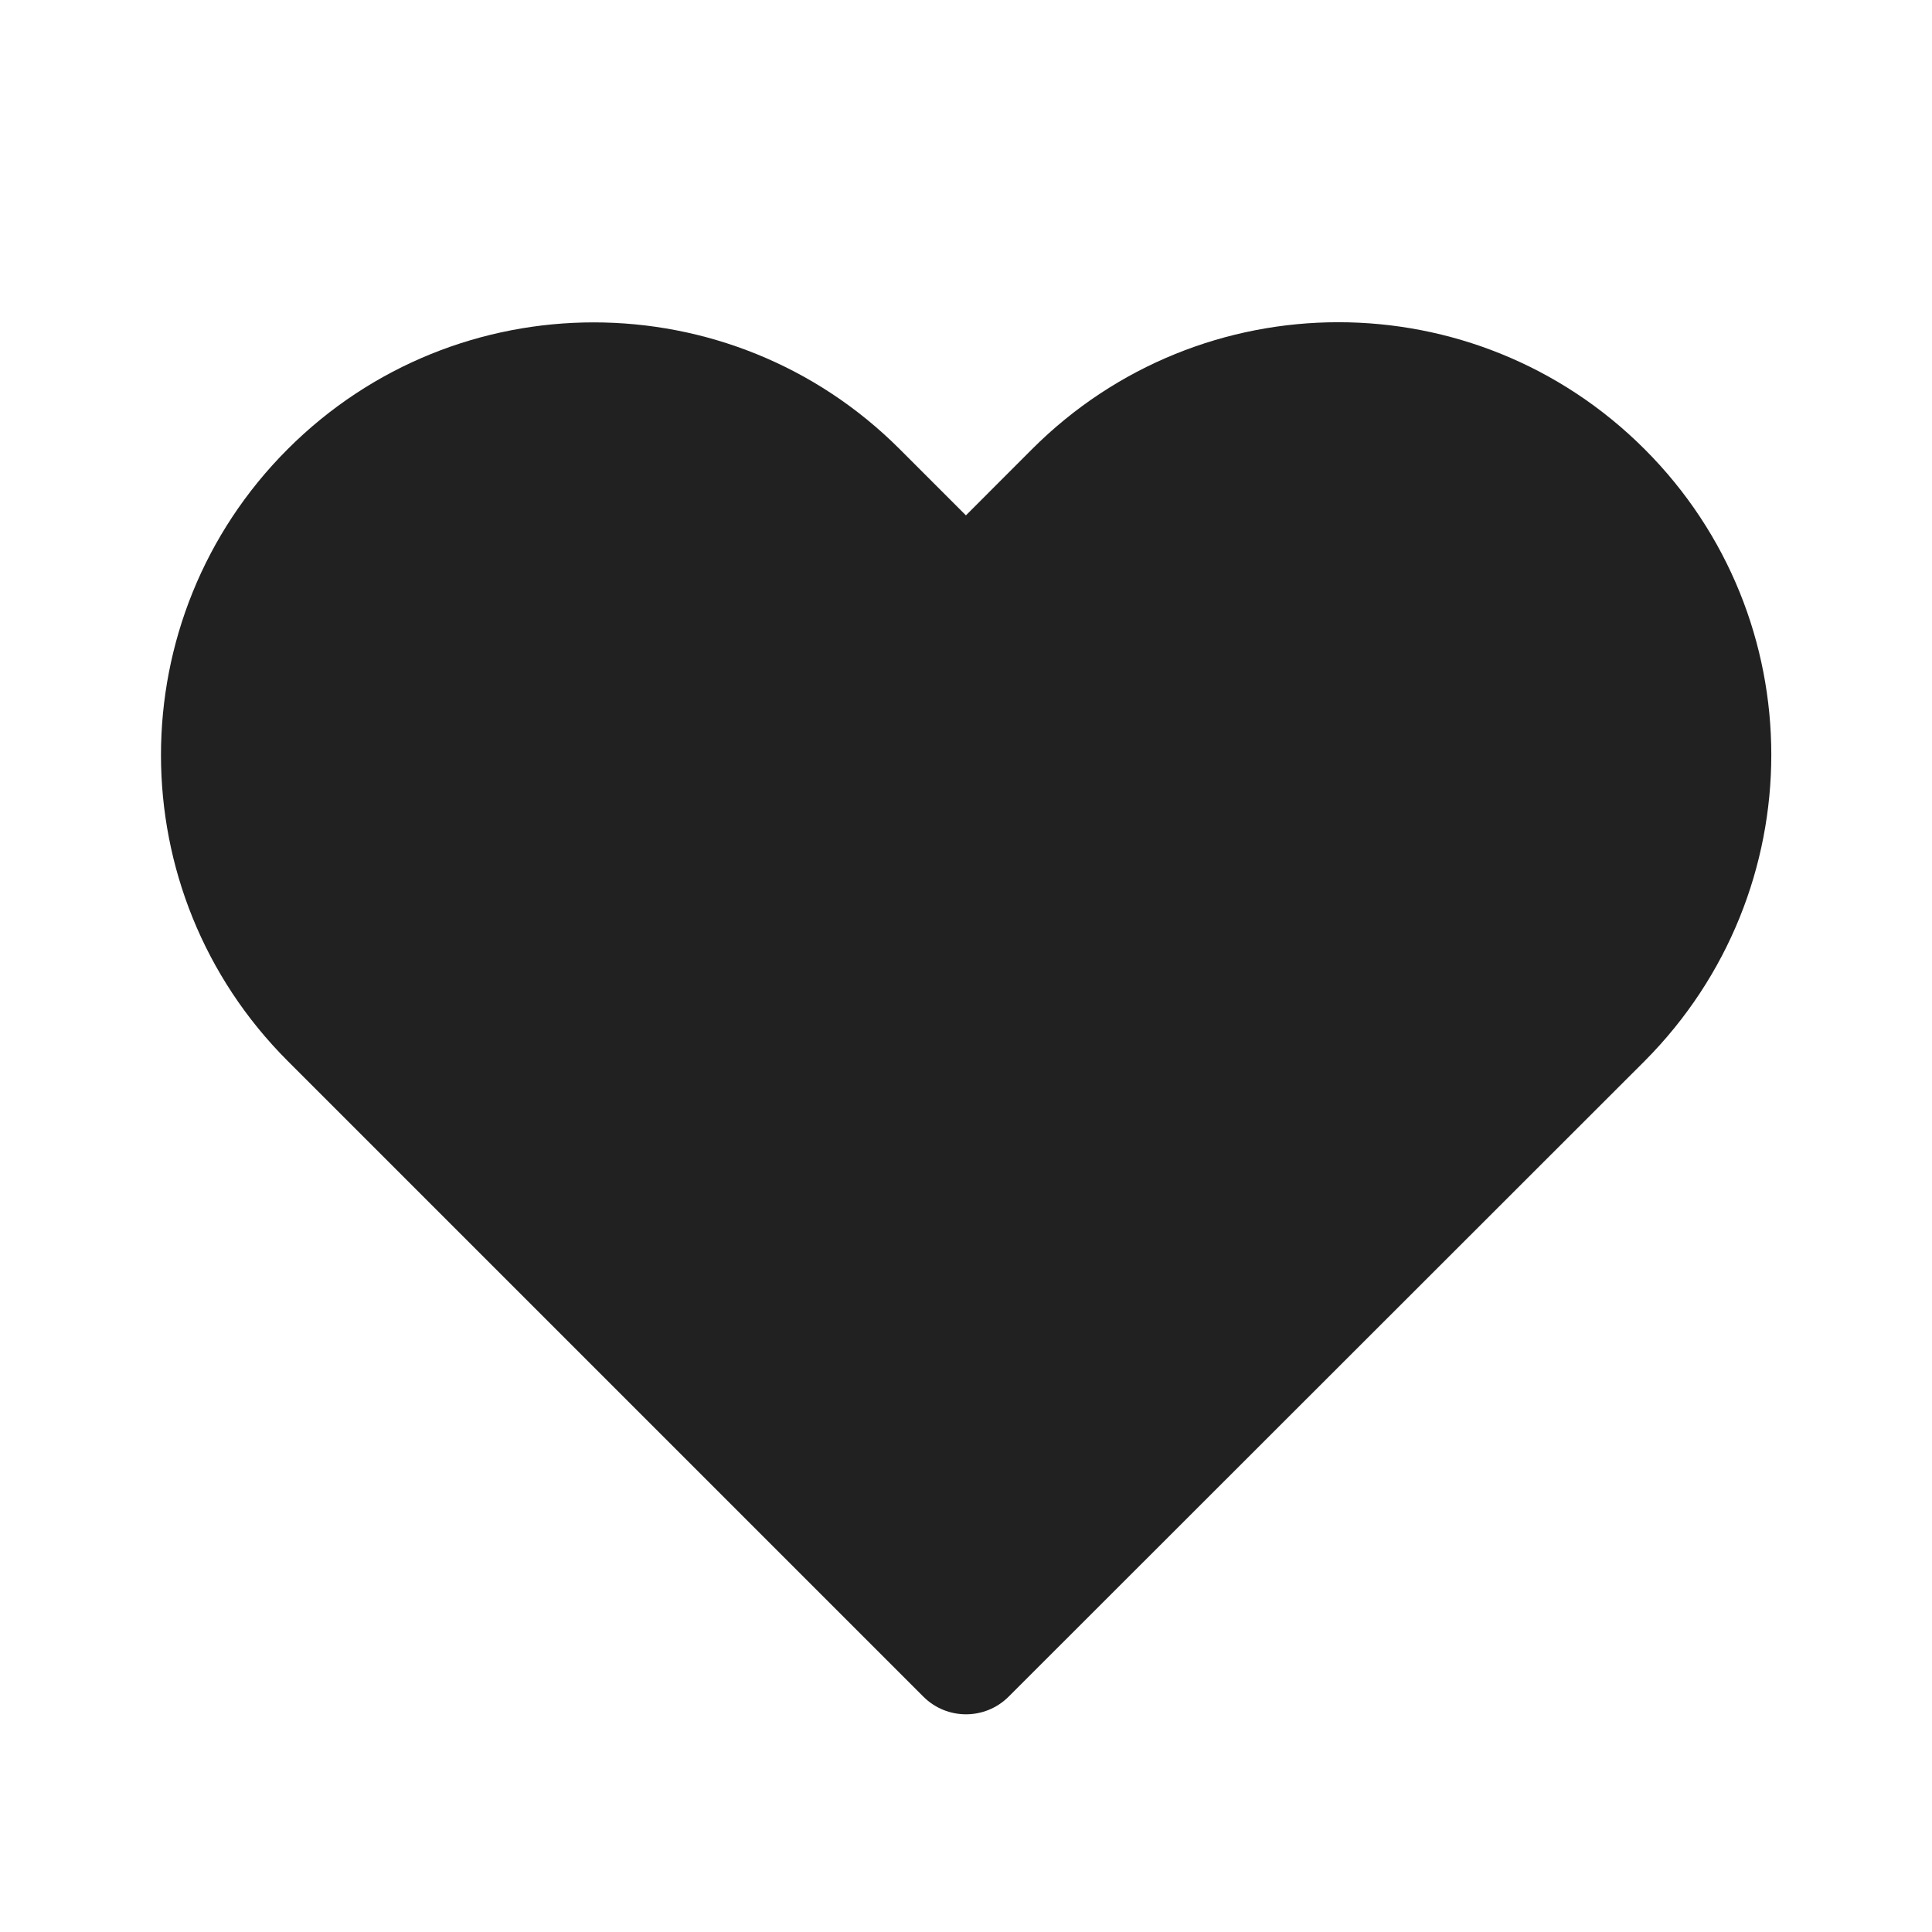
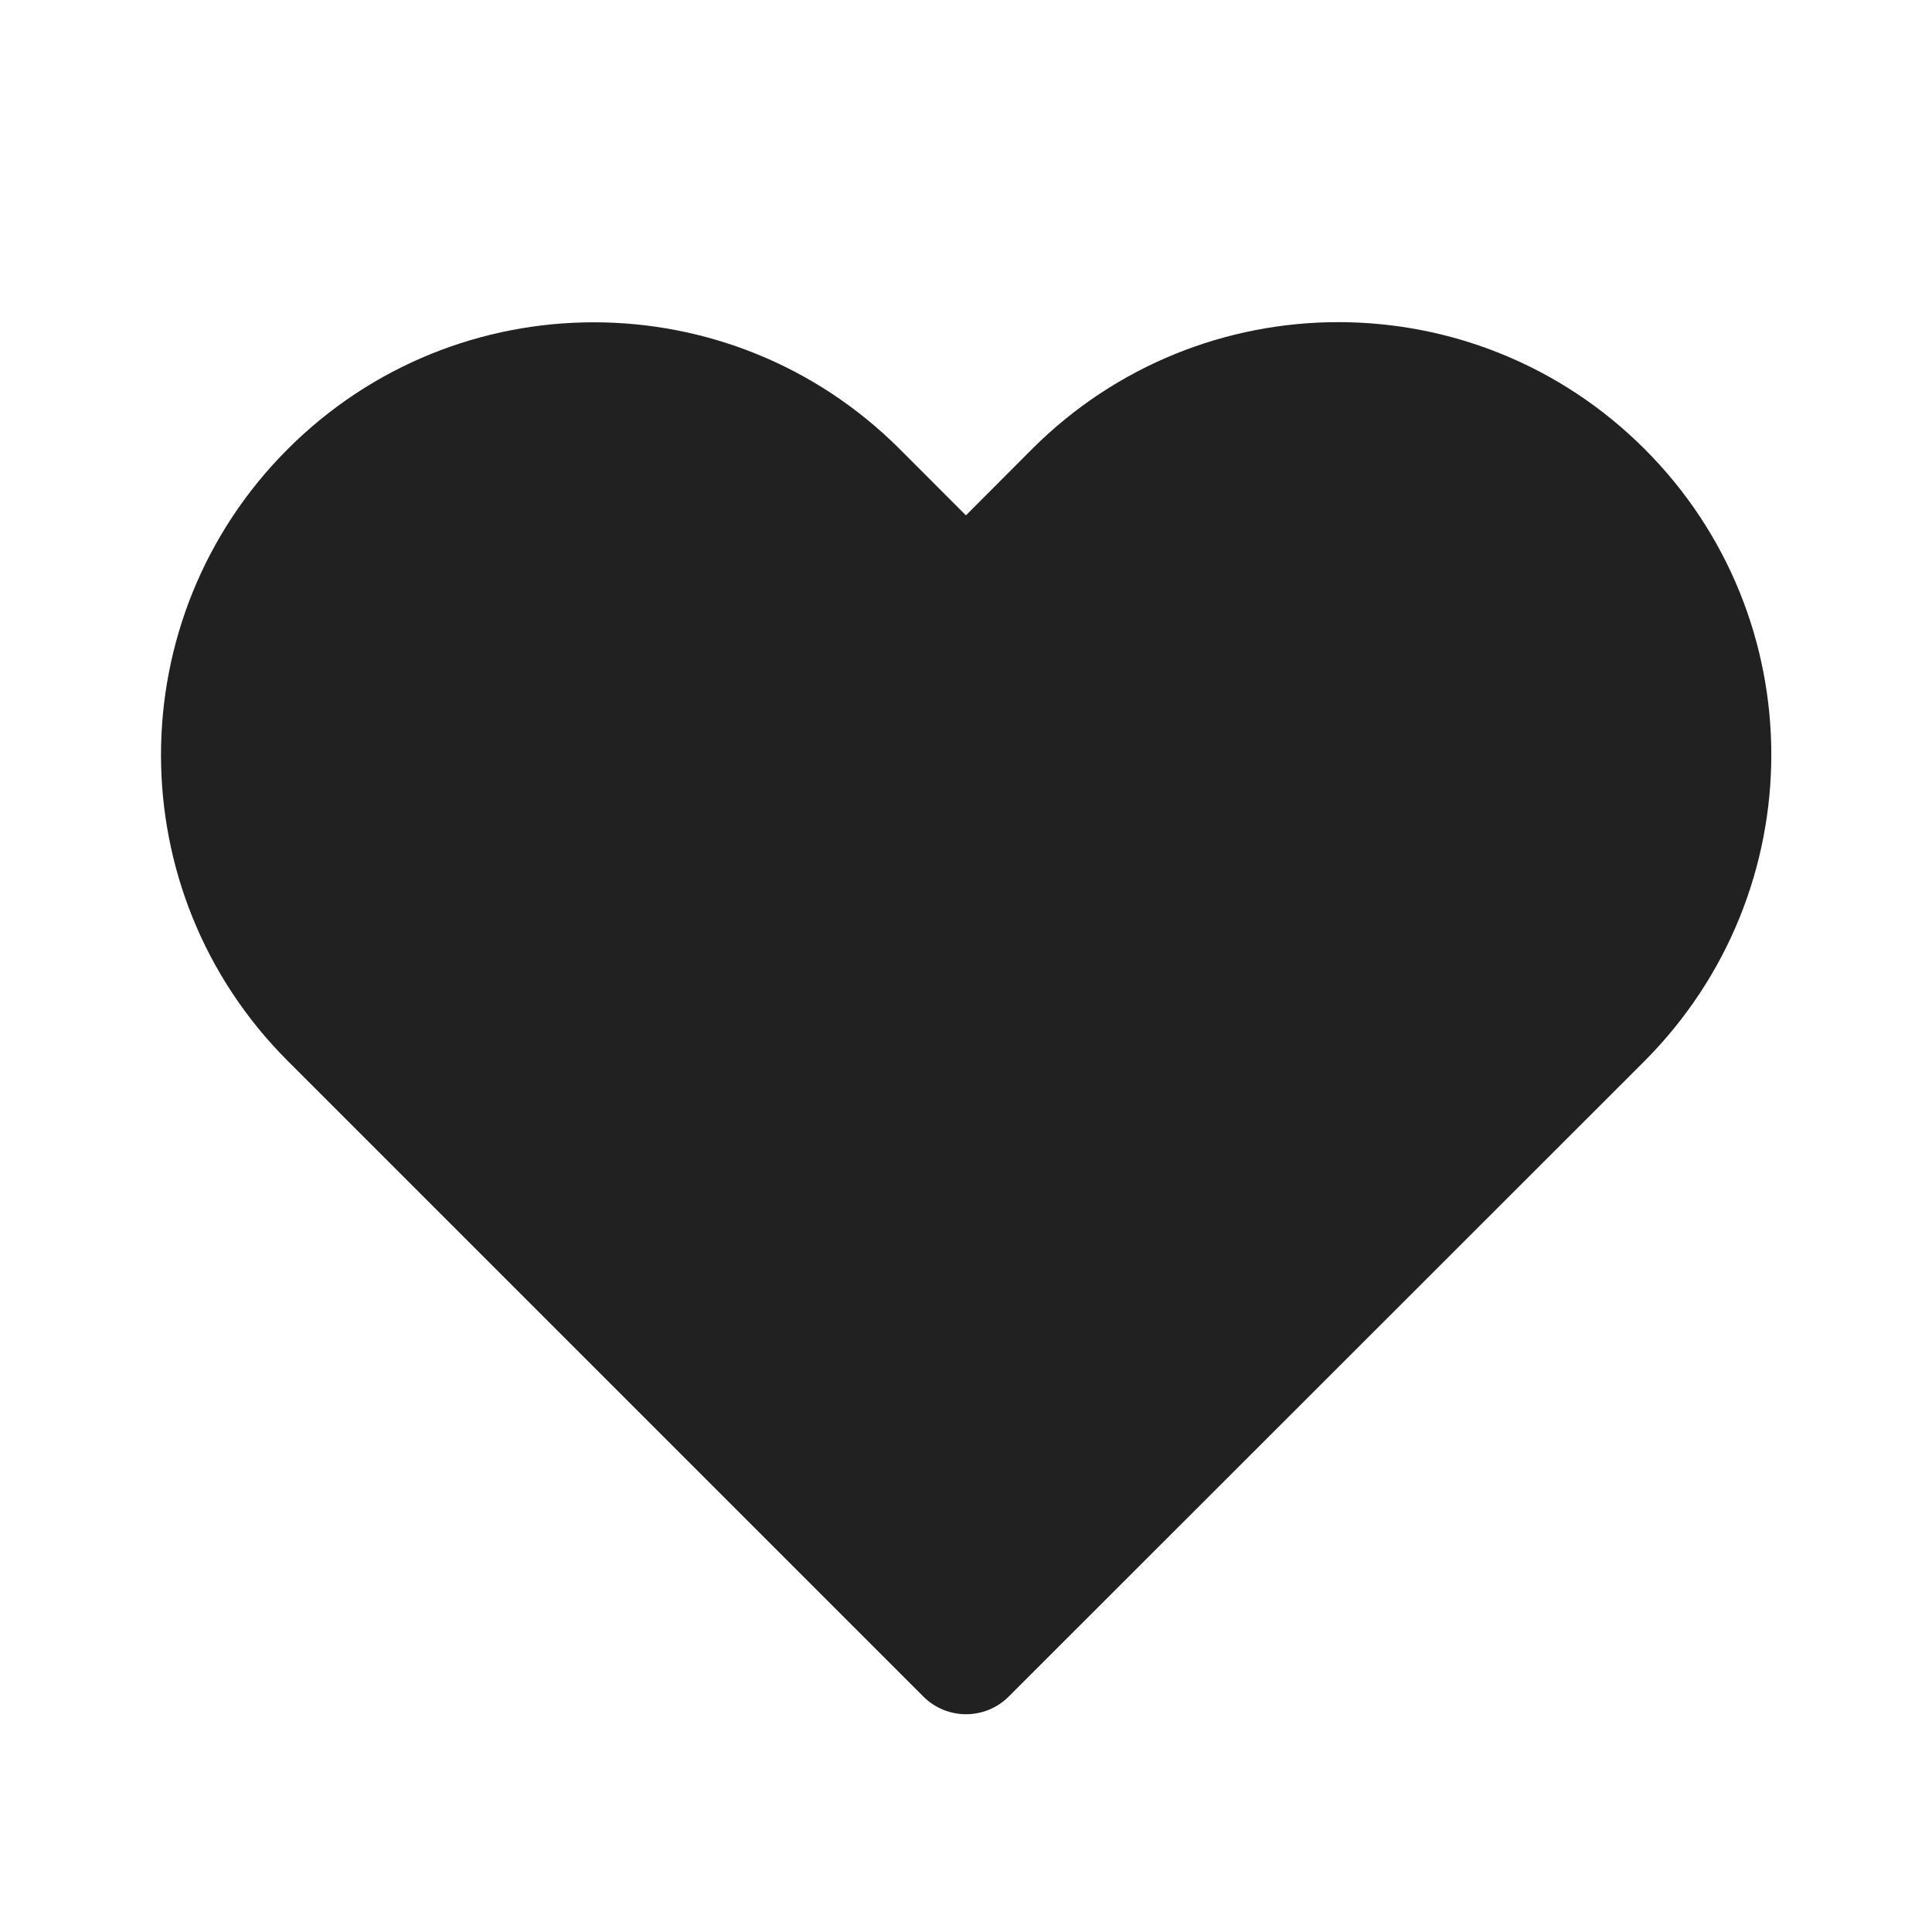
<svg xmlns="http://www.w3.org/2000/svg" width="24" height="24" viewBox="0 0 24 24" fill="none">
-   <path d="M12.82 5.58L11.999 6.402L11.176 5.579C9.077 3.48 5.673 3.48 3.574 5.579C1.475 7.678 1.475 11.081 3.574 13.18L11.47 21.076C11.763 21.369 12.237 21.369 12.53 21.076L20.432 13.179C22.526 11.073 22.53 7.679 20.43 5.58C18.327 3.477 14.923 3.477 12.82 5.58Z" fill="#212121" />
+   <path d="M12.82 5.579L11.999 6.402L11.176 5.578C9.077 3.479 5.674 3.479 3.575 5.578C1.475 7.677 1.475 11.081 3.575 13.18L11.47 21.075C11.763 21.368 12.238 21.368 12.531 21.075L20.432 13.178C22.526 11.072 22.53 7.679 20.431 5.579C18.328 3.476 14.923 3.476 12.82 5.579Z" fill="#212121" />
</svg>
